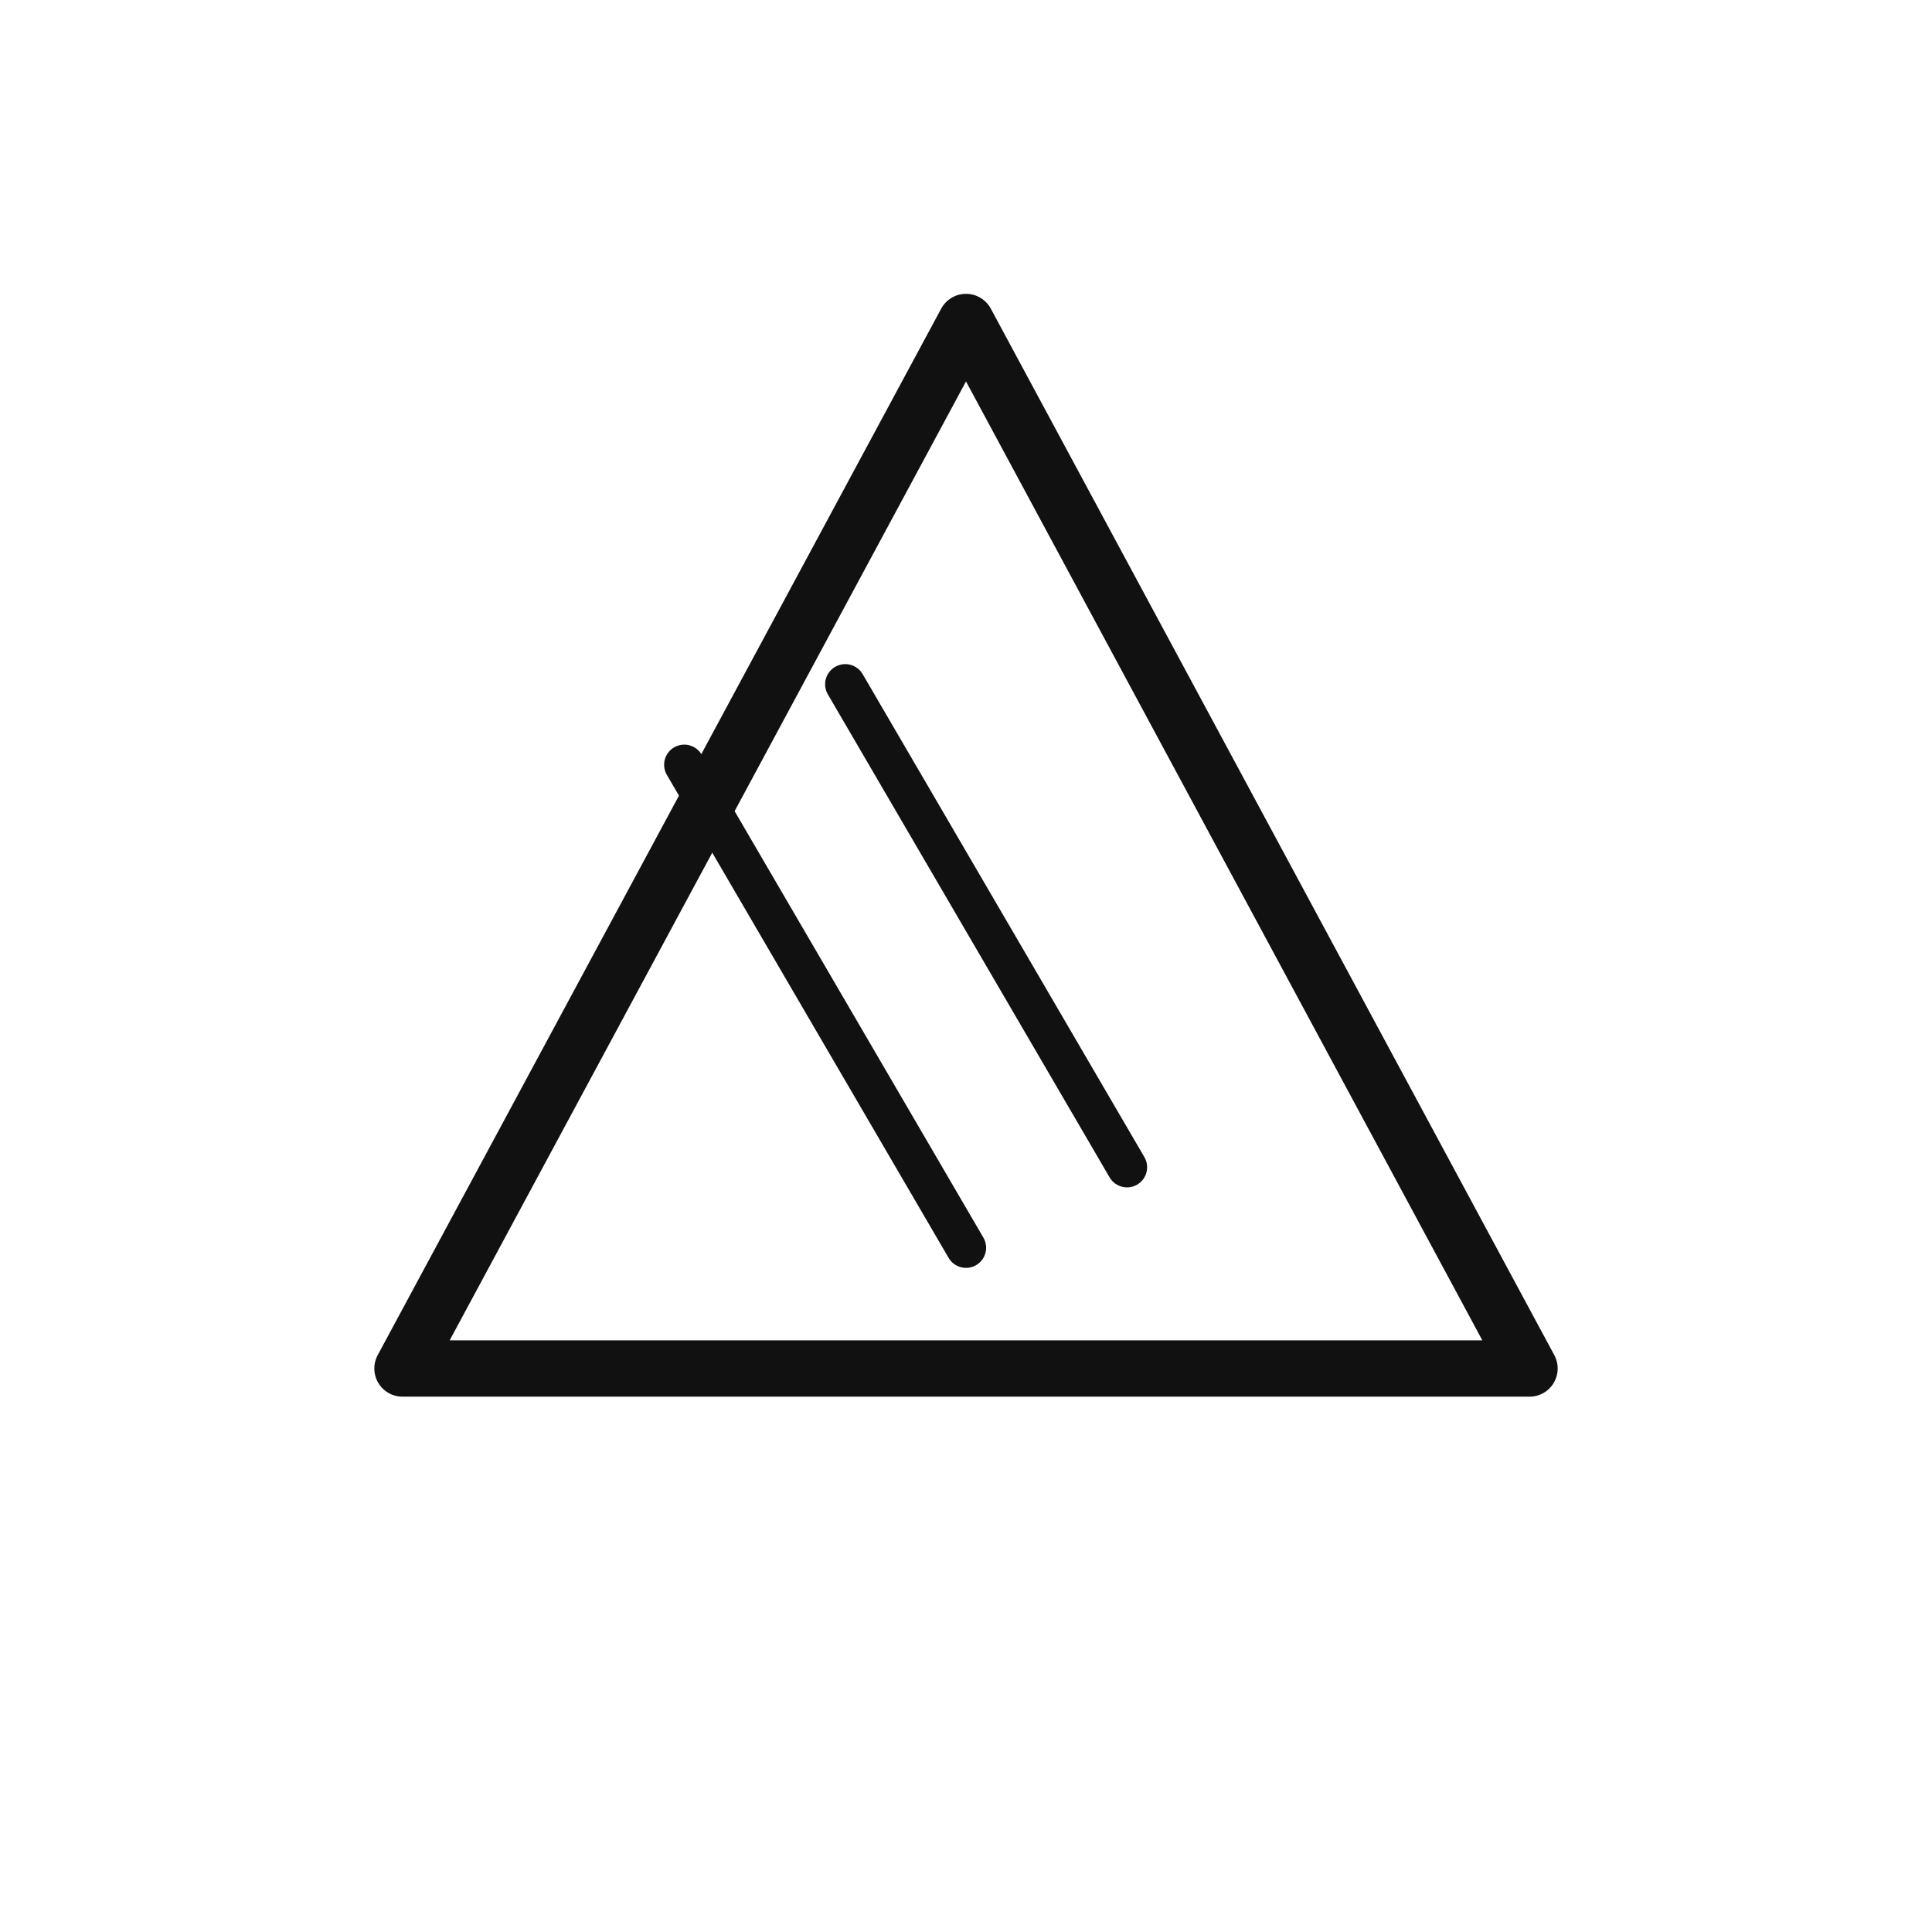
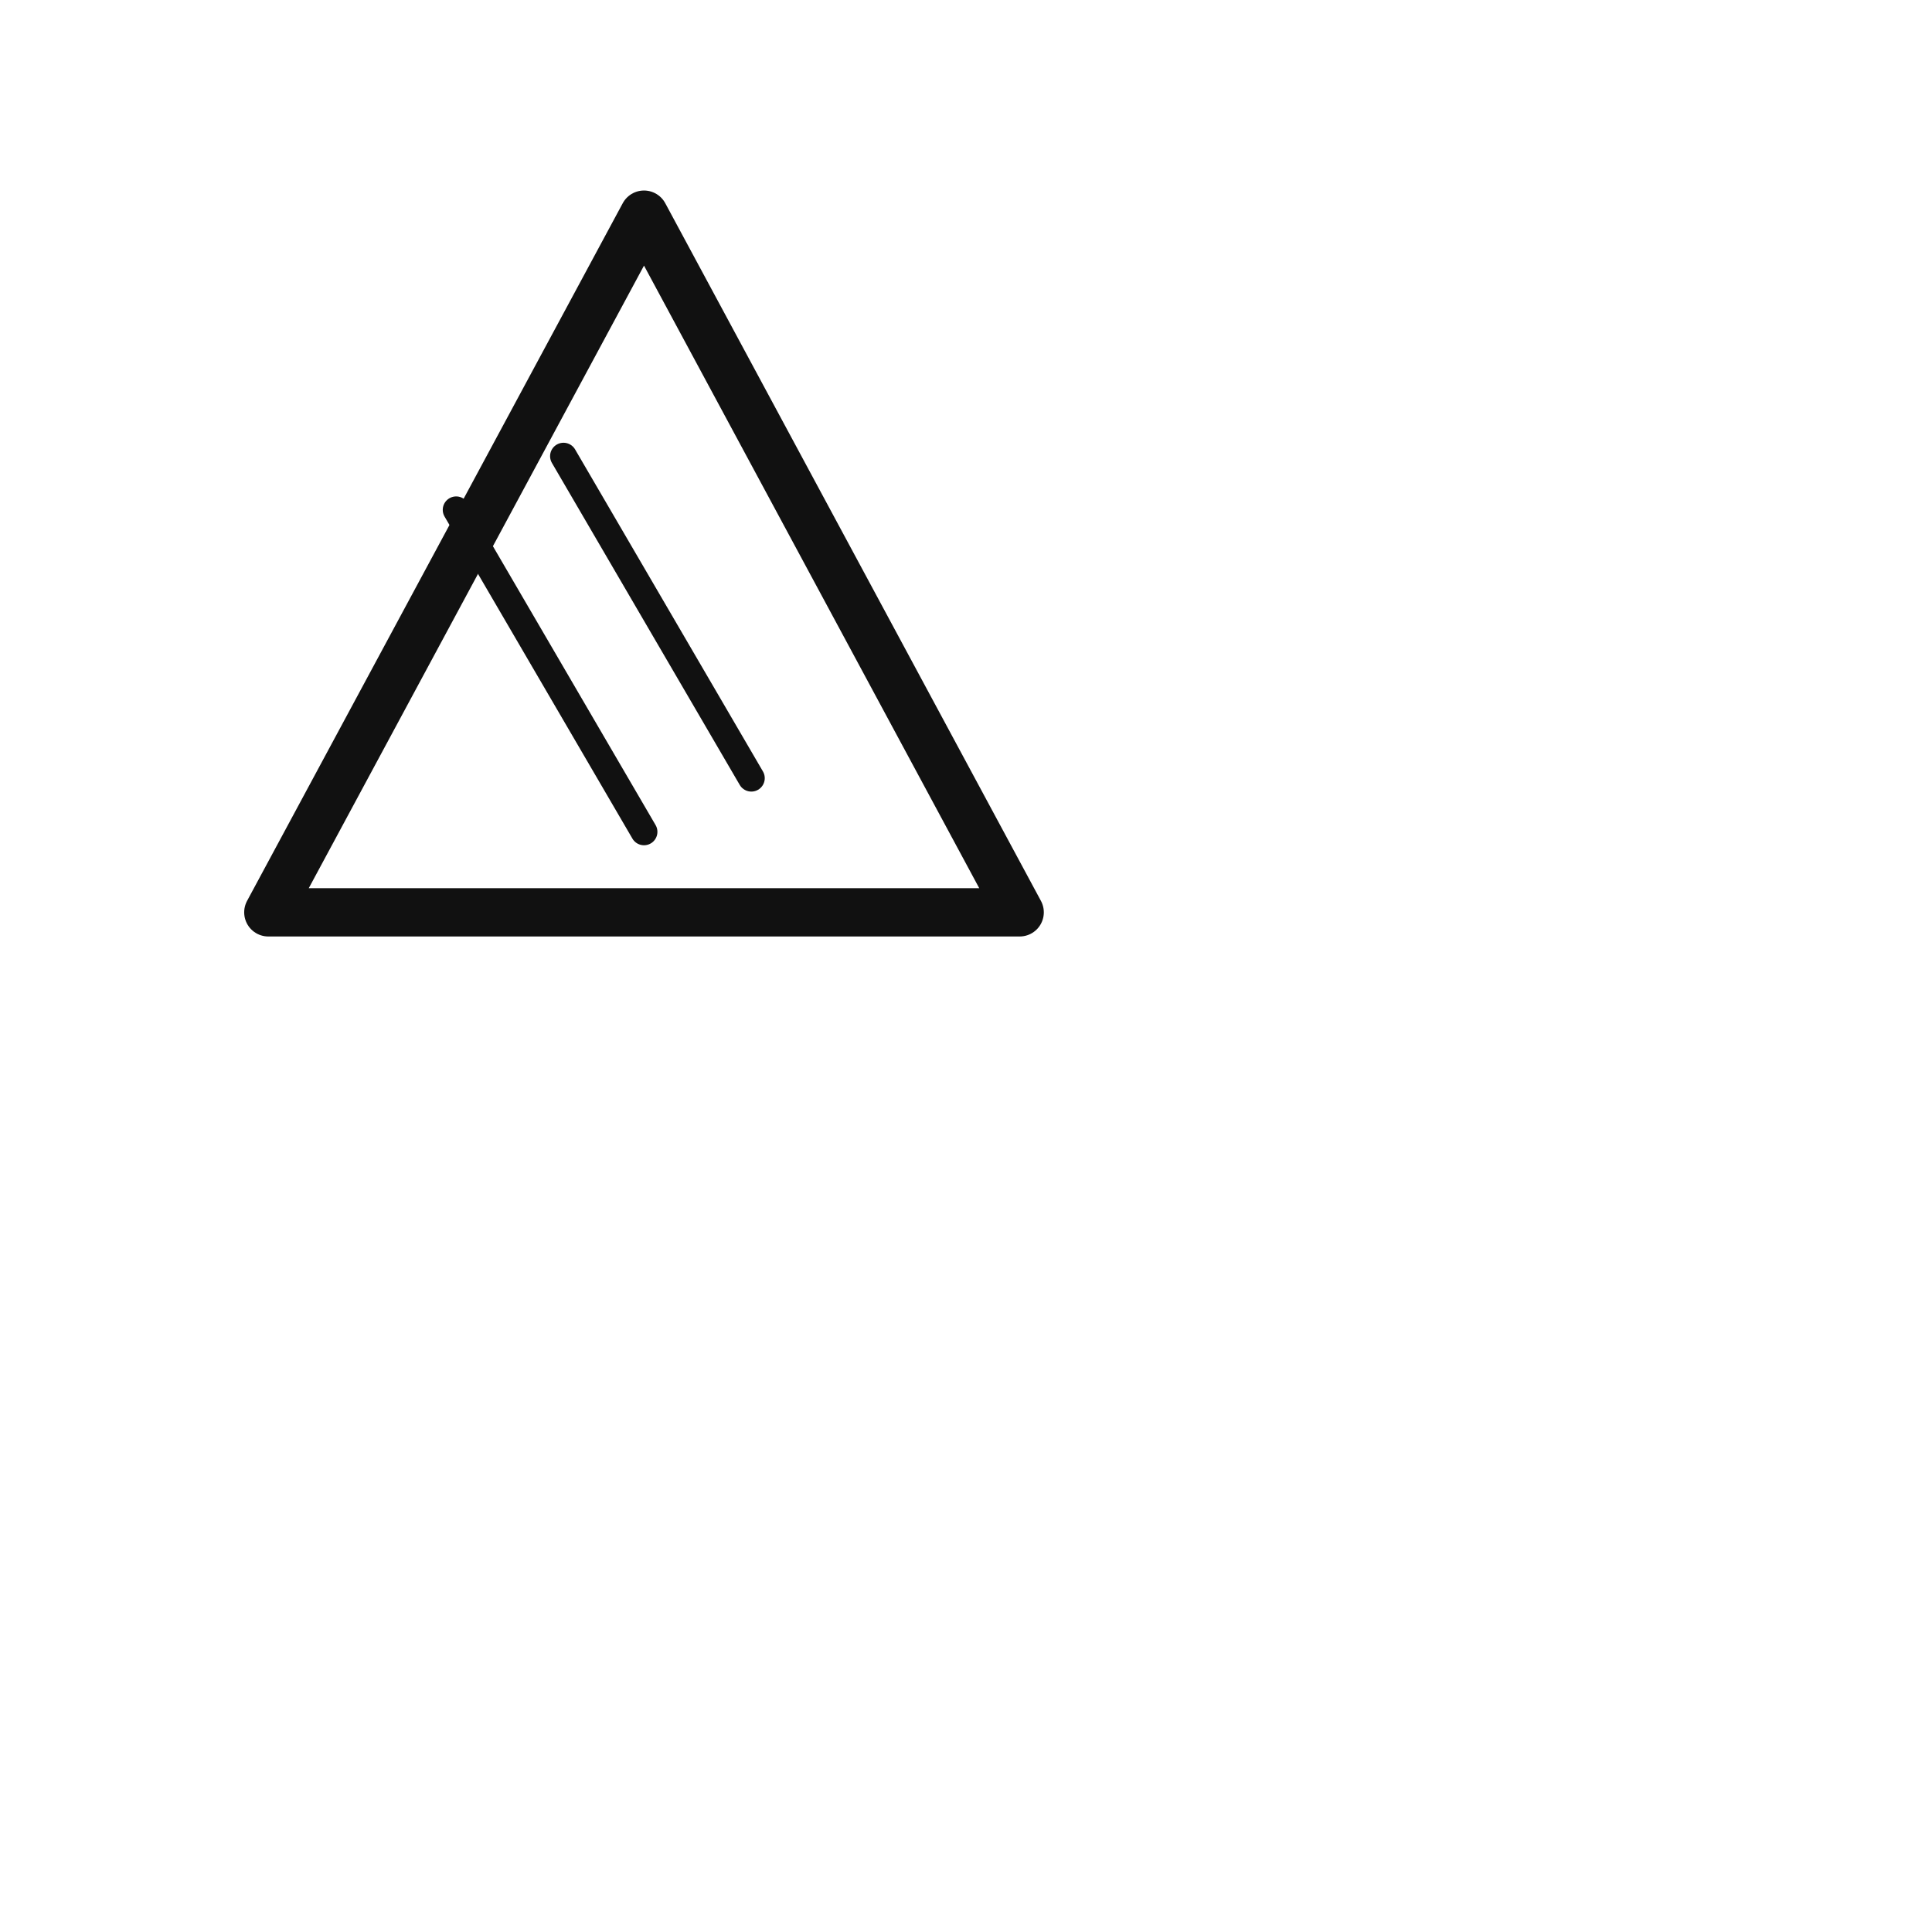
- <svg xmlns="http://www.w3.org/2000/svg" viewBox="0 0 240 240" width="240" height="240">
-   <rect width="240" height="240" fill="#ffffff" />
-   <path d="M 120.0 40.0 L 50.0 170.0 L 190.0 170.0 Z" fill="none" stroke="#111" stroke-width="7" stroke-linejoin="round" stroke-linecap="round" />
+ <svg xmlns="http://www.w3.org/2000/svg" viewBox="0 0 360 360" width="360" height="360">
+   <rect width="360" height="360" fill="#ffffff" />
+   <path d="M 120.0 40.0 L 50.0 170.0 L 190.0 170.0 Z" fill="none" stroke="#111" stroke-width="9" stroke-linejoin="round" stroke-linecap="round" />
  <line x1="85.0" y1="95.0" x2="120.0" y2="155.0" stroke="#111" stroke-width="5" stroke-linecap="round" />
  <line x1="105.0" y1="85.0" x2="140.0" y2="145.0" stroke="#111" stroke-width="5" stroke-linecap="round" />
</svg>
